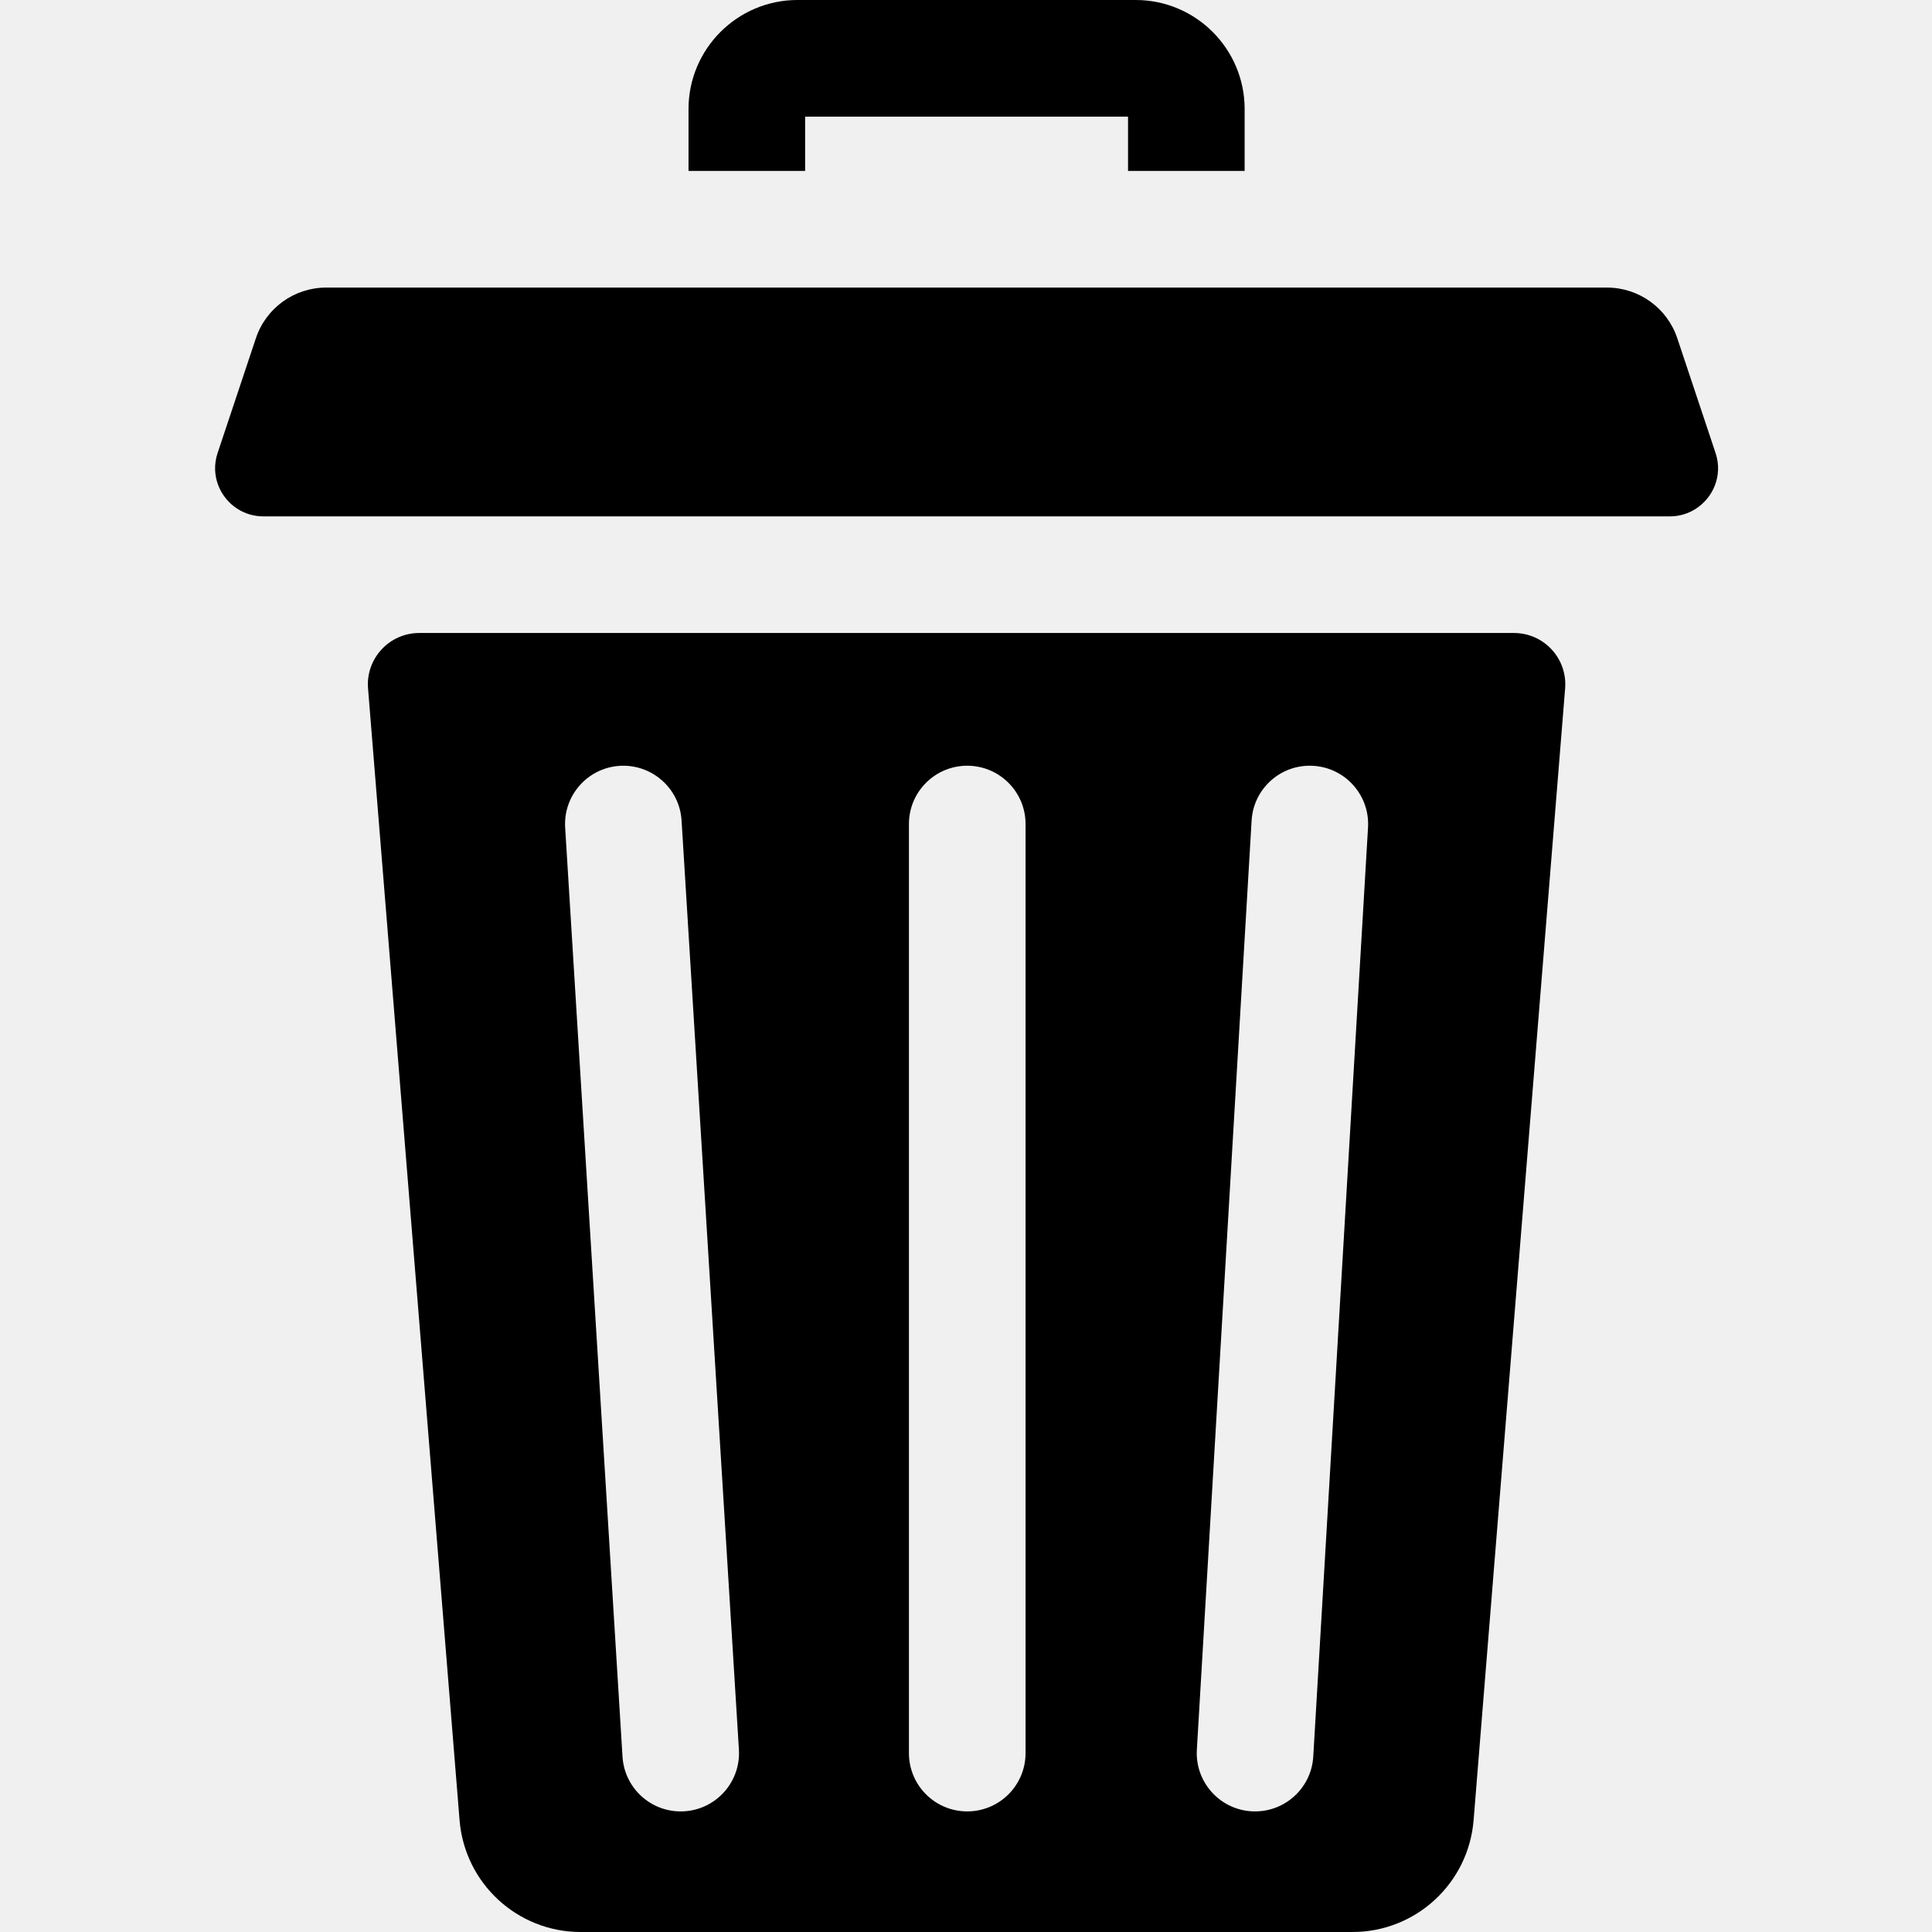
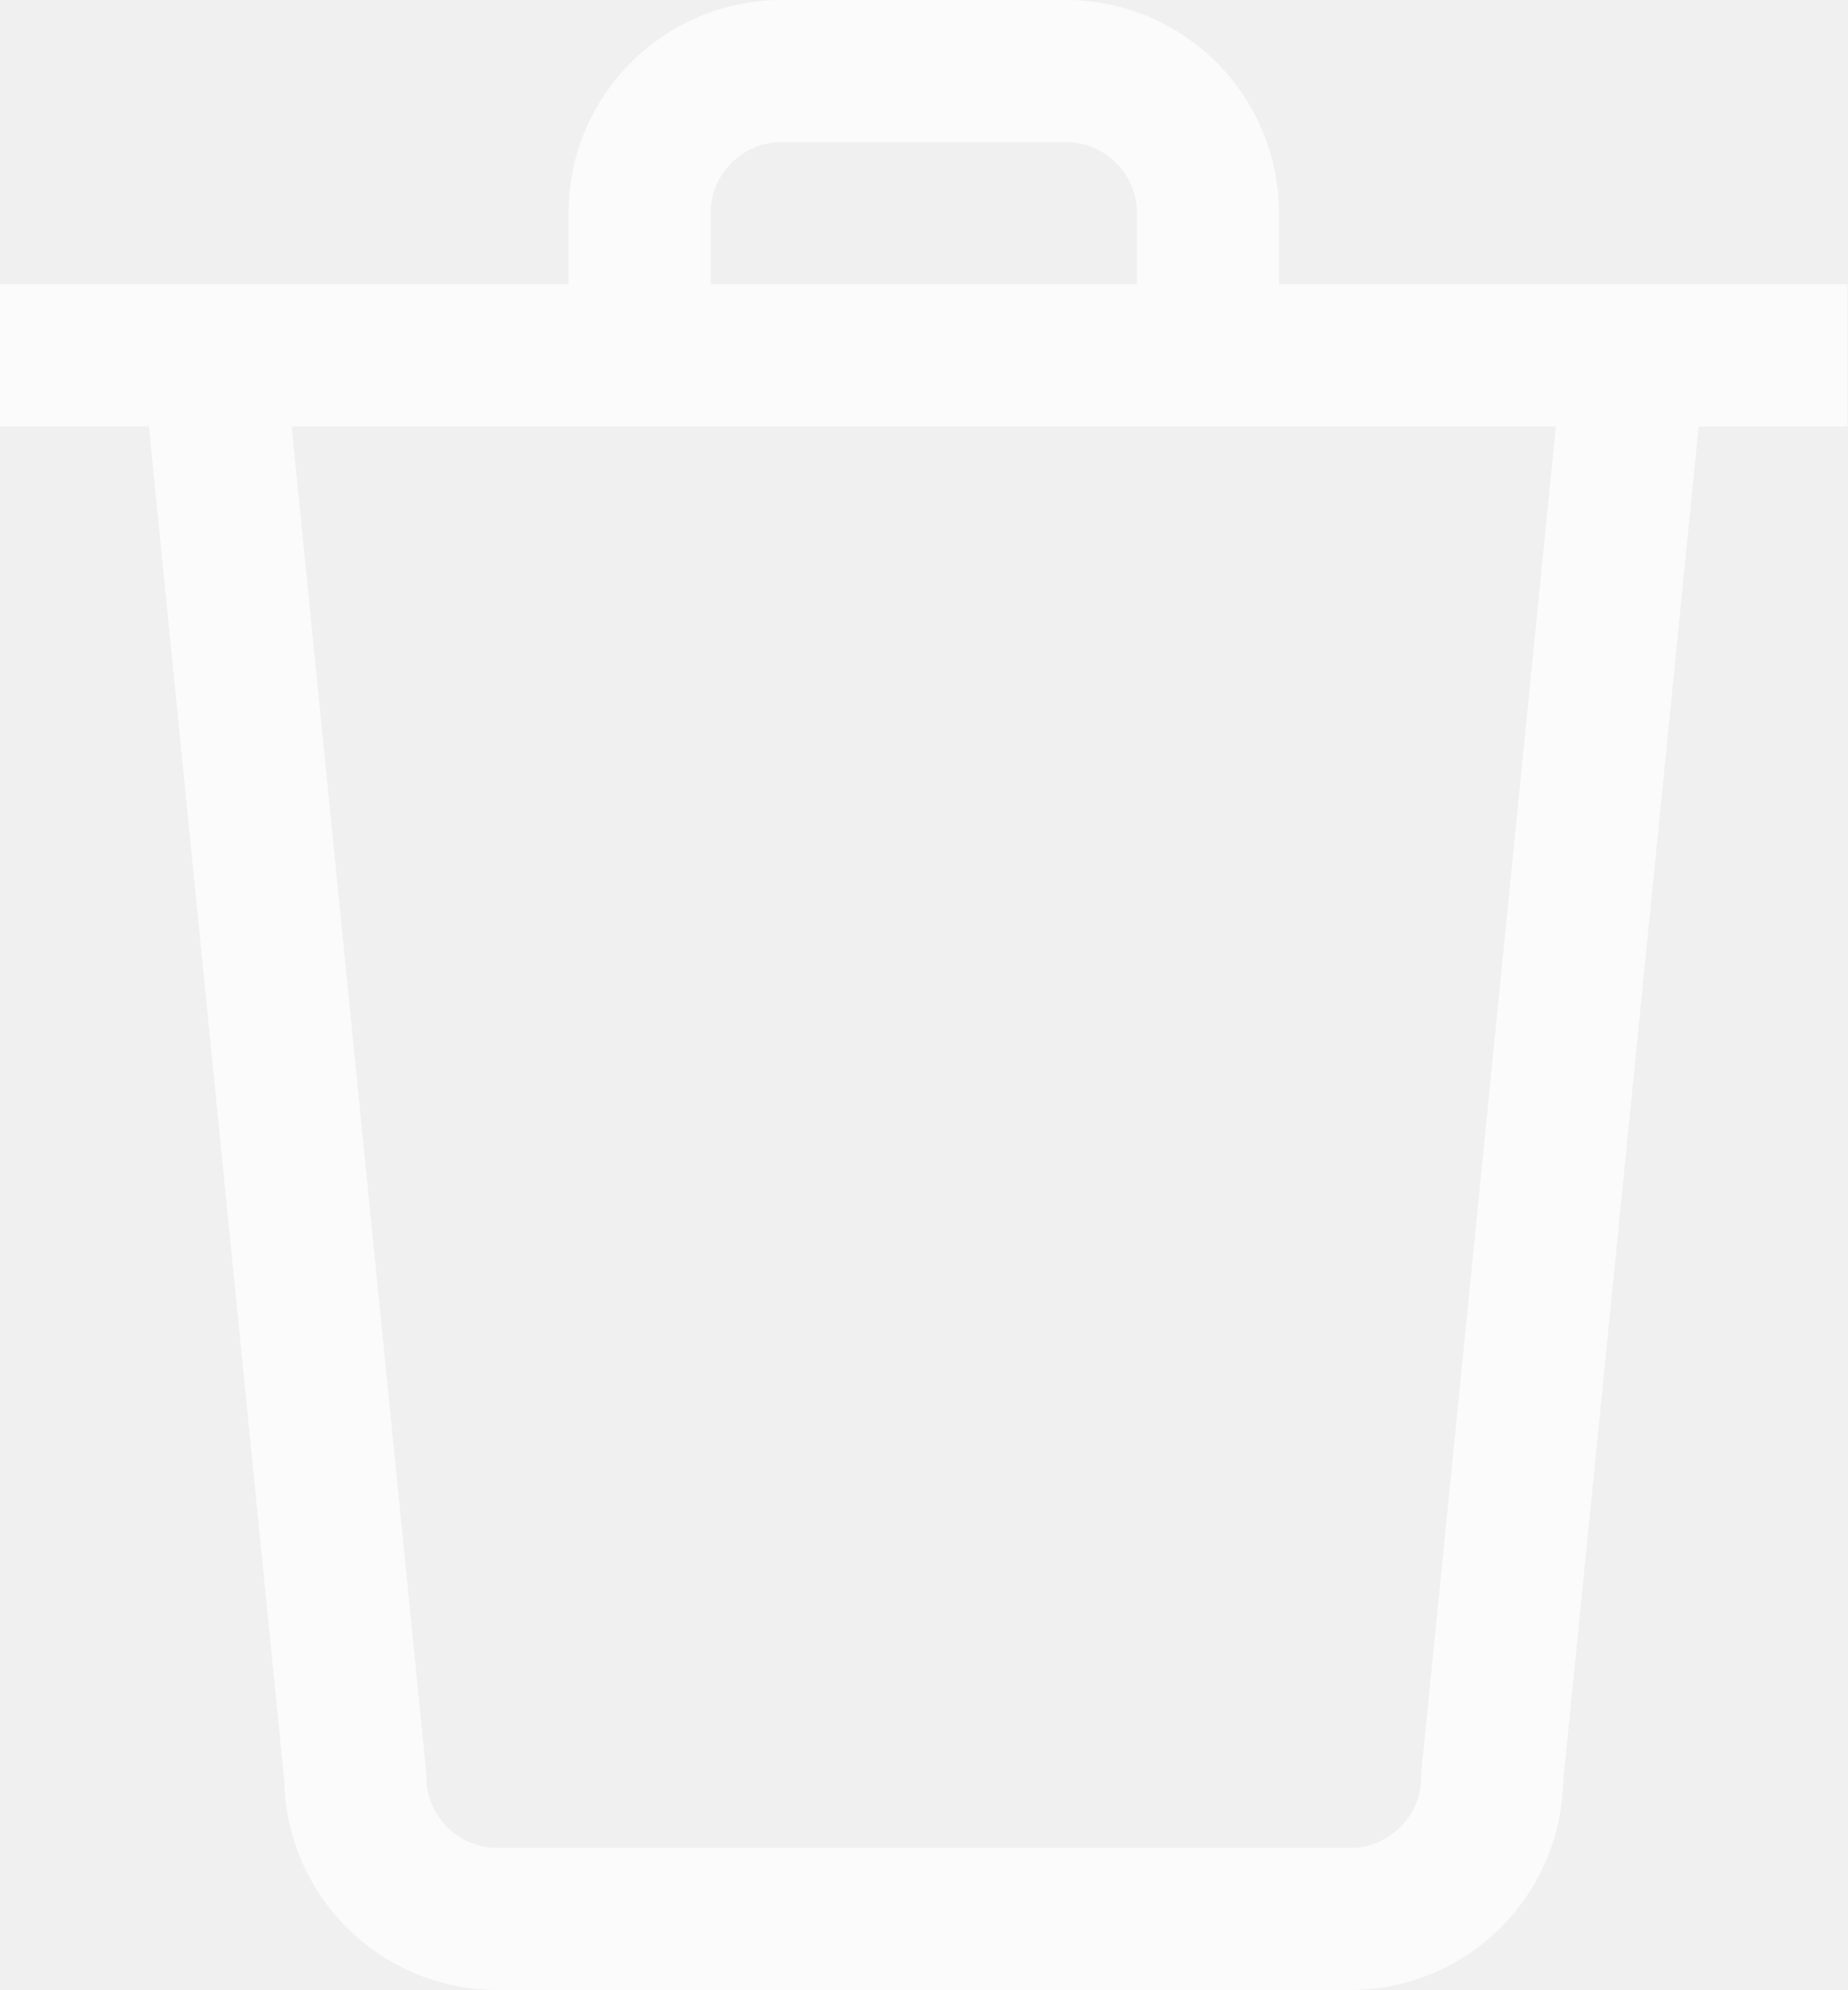
- <svg xmlns="http://www.w3.org/2000/svg" height="512pt" viewBox="-57 0 512 512" width="512pt">
-   <path d="m156.371 30.906h85.57v14.398h30.902v-16.414c.004-15.93-12.949-28.891-28.871-28.891h-89.633c-15.922 0-28.875 12.961-28.875 28.891v16.414h30.906zm0 0" />
-   <path d="m344.211 167.75h-290.109c-7.949 0-14.207 6.781-13.566 14.707l24.254 299.906c1.352 16.742 15.316 29.637 32.094 29.637h204.543c16.777 0 30.742-12.895 32.094-29.641l24.254-299.902c.645-7.926-5.613-14.707-13.562-14.707zm-219.863 312.262c-.324.02-.648.031-.969.031-8.102 0-14.902-6.309-15.406-14.504l-15.199-246.207c-.523-8.52 5.957-15.852 14.473-16.375 8.488-.516 15.852 5.949 16.375 14.473l15.195 246.207c.527 8.52-5.953 15.848-14.469 16.375zm90.434-15.422c0 8.531-6.918 15.449-15.453 15.449s-15.453-6.918-15.453-15.449v-246.211c0-8.535 6.918-15.453 15.453-15.453 8.531 0 15.453 6.918 15.453 15.453zm90.758-245.301-14.512 246.207c-.48 8.211-7.293 14.543-15.41 14.543-.305 0-.613-.008-.922-.023-8.52-.504-15.02-7.816-14.516-16.336l14.508-246.211c.5-8.52 7.789-15.02 16.332-14.516 8.52.5 15.02 7.816 14.52 16.336zm0 0" />
-   <path d="m397.648 120.062-10.148-30.422c-2.676-8.02-10.184-13.43-18.641-13.43h-339.41c-8.453 0-15.965 5.41-18.637 13.43l-10.148 30.422c-1.957 5.867.59 11.852 5.344 14.836 1.938 1.215 4.23 1.945 6.75 1.945h372.797c2.52 0 4.816-.73 6.75-1.949 4.754-2.984 7.301-8.969 5.344-14.832zm0 0" />
+ <svg xmlns="http://www.w3.org/2000/svg" width="13" height="14" viewBox="0 0 13 14" fill="none">
+   <path d="M4.5 2V1.5C4.5 0.948 4.948 0.5 5.5 0.5H7.5C8.052 0.5 8.5 0.948 8.5 1.5V2M0 2.5H13M1.5 2.5L2.5 12.5C2.5 13.052 2.948 13.5 3.5 13.5H9.5C10.052 13.5 10.5 13.052 10.5 12.5L11.5 2.5" stroke="white" stroke-opacity="0.7" />
</svg>
